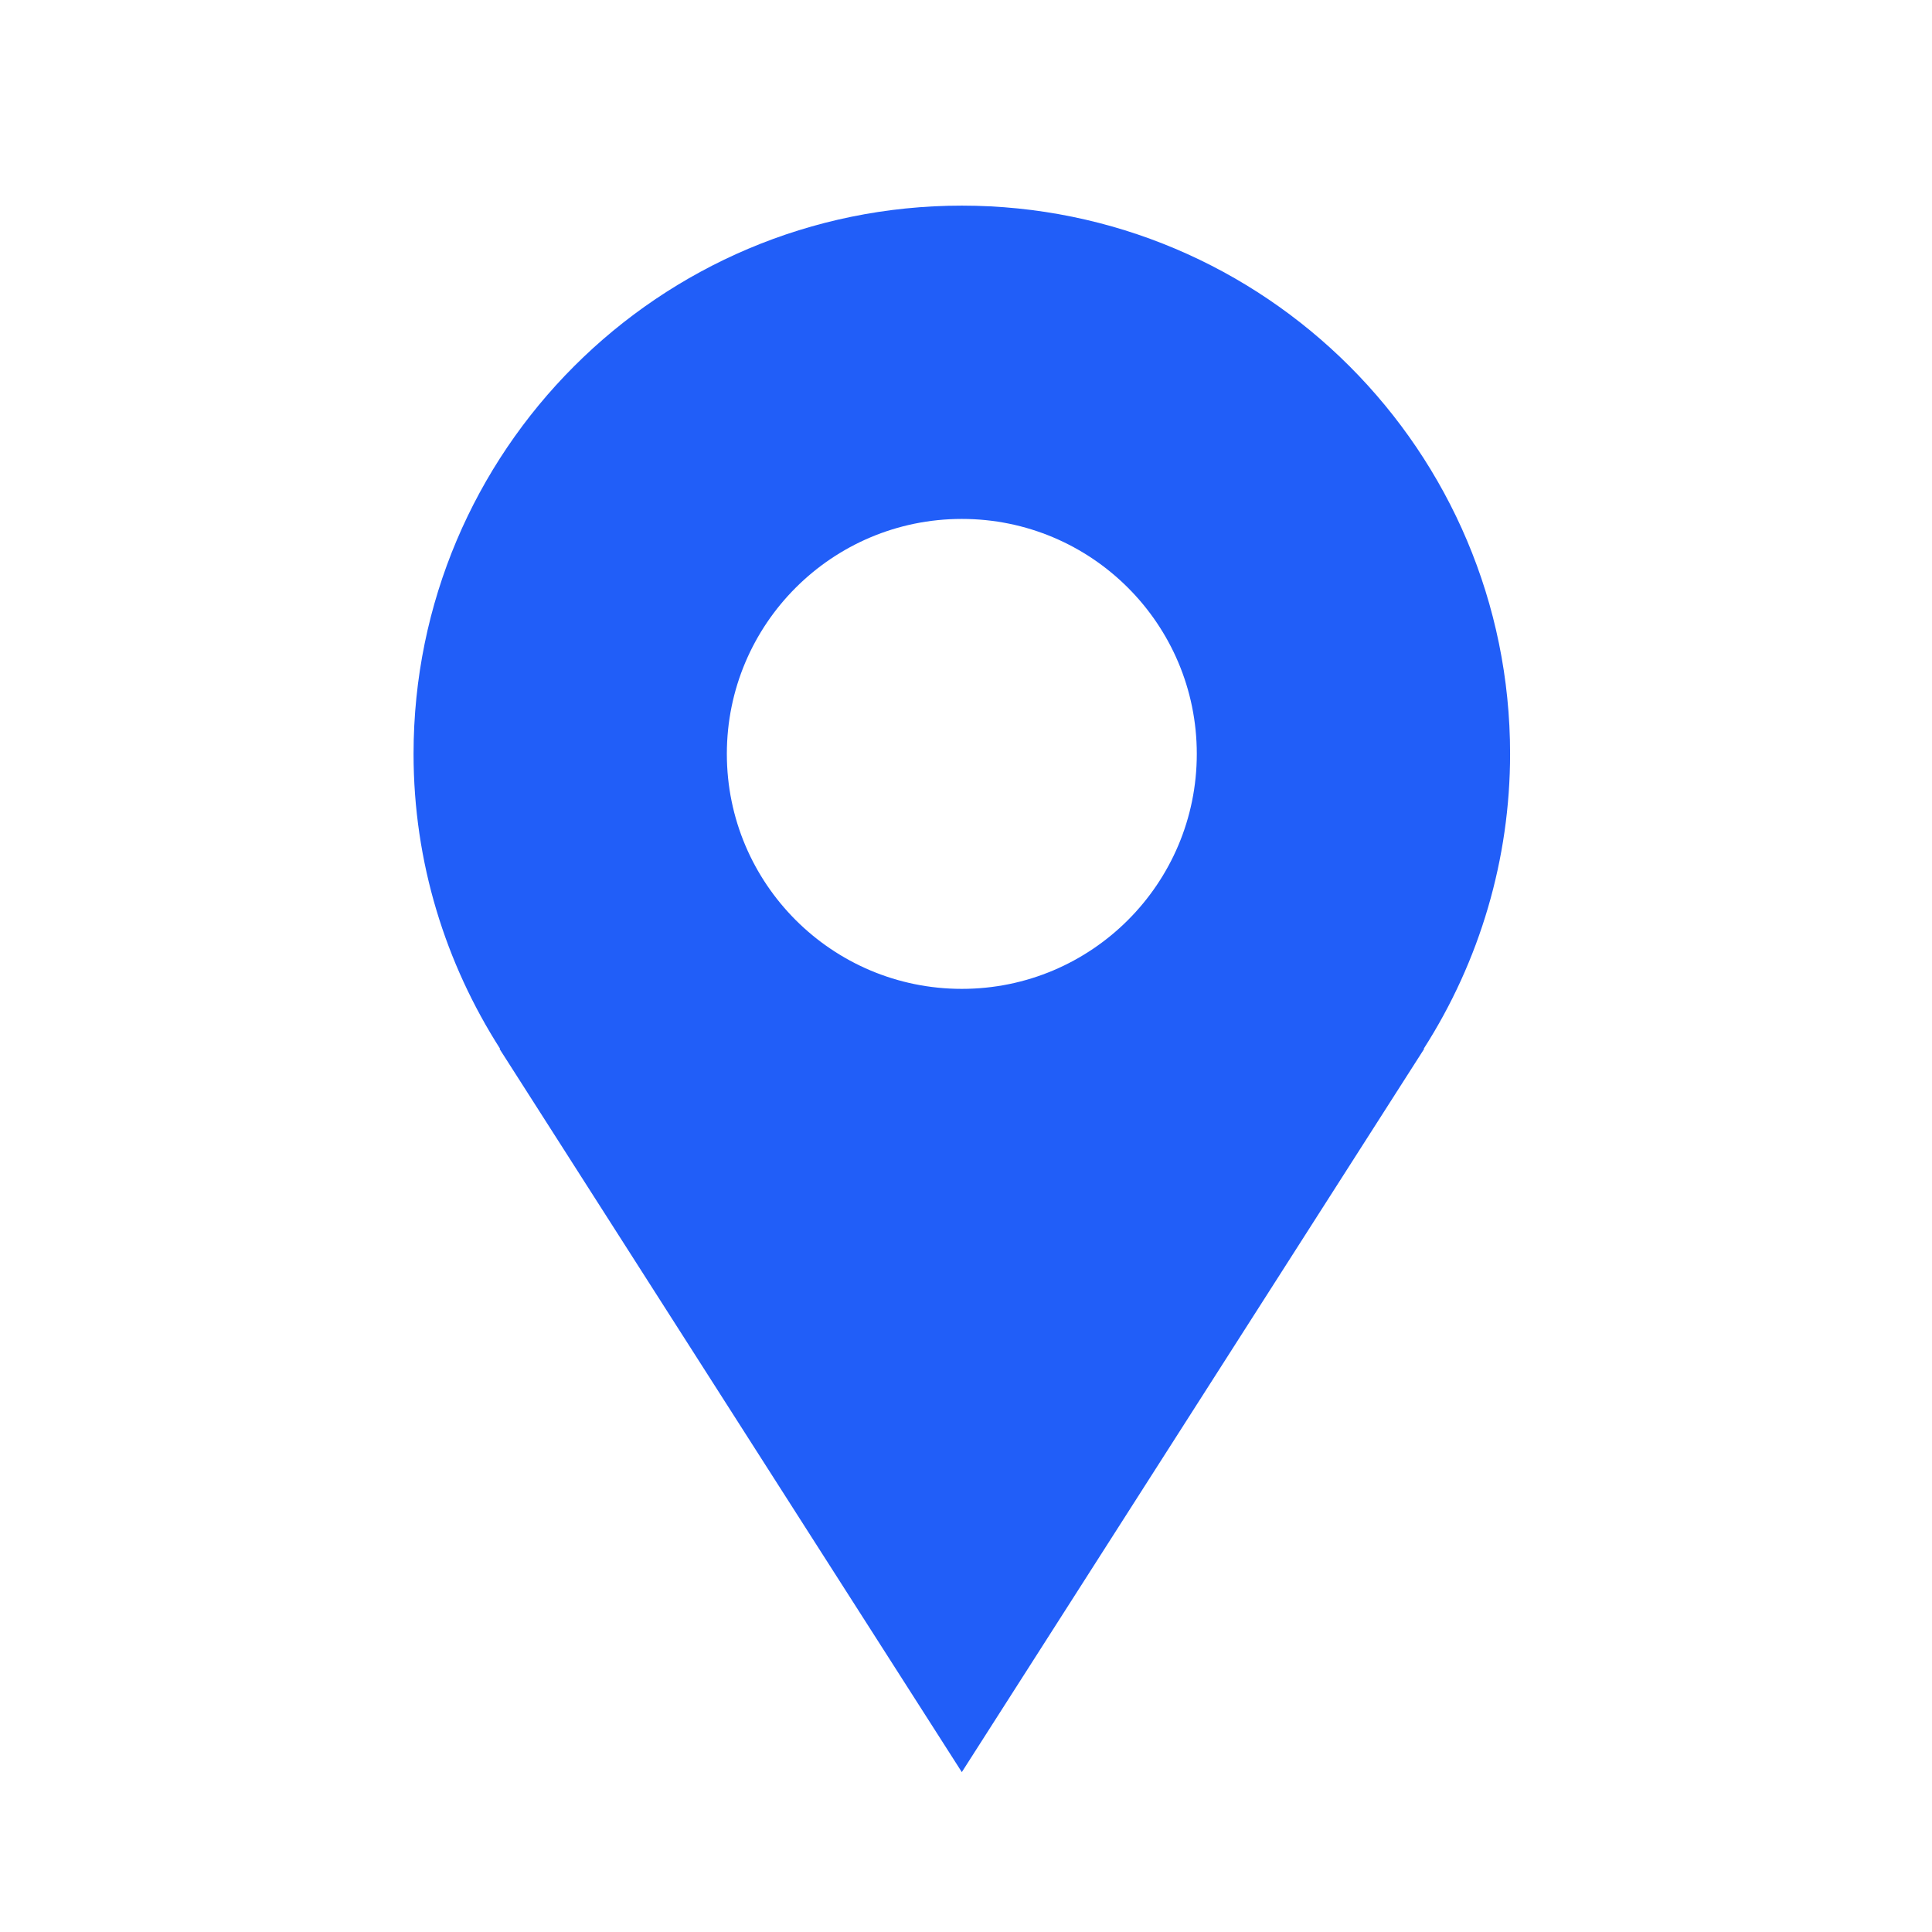
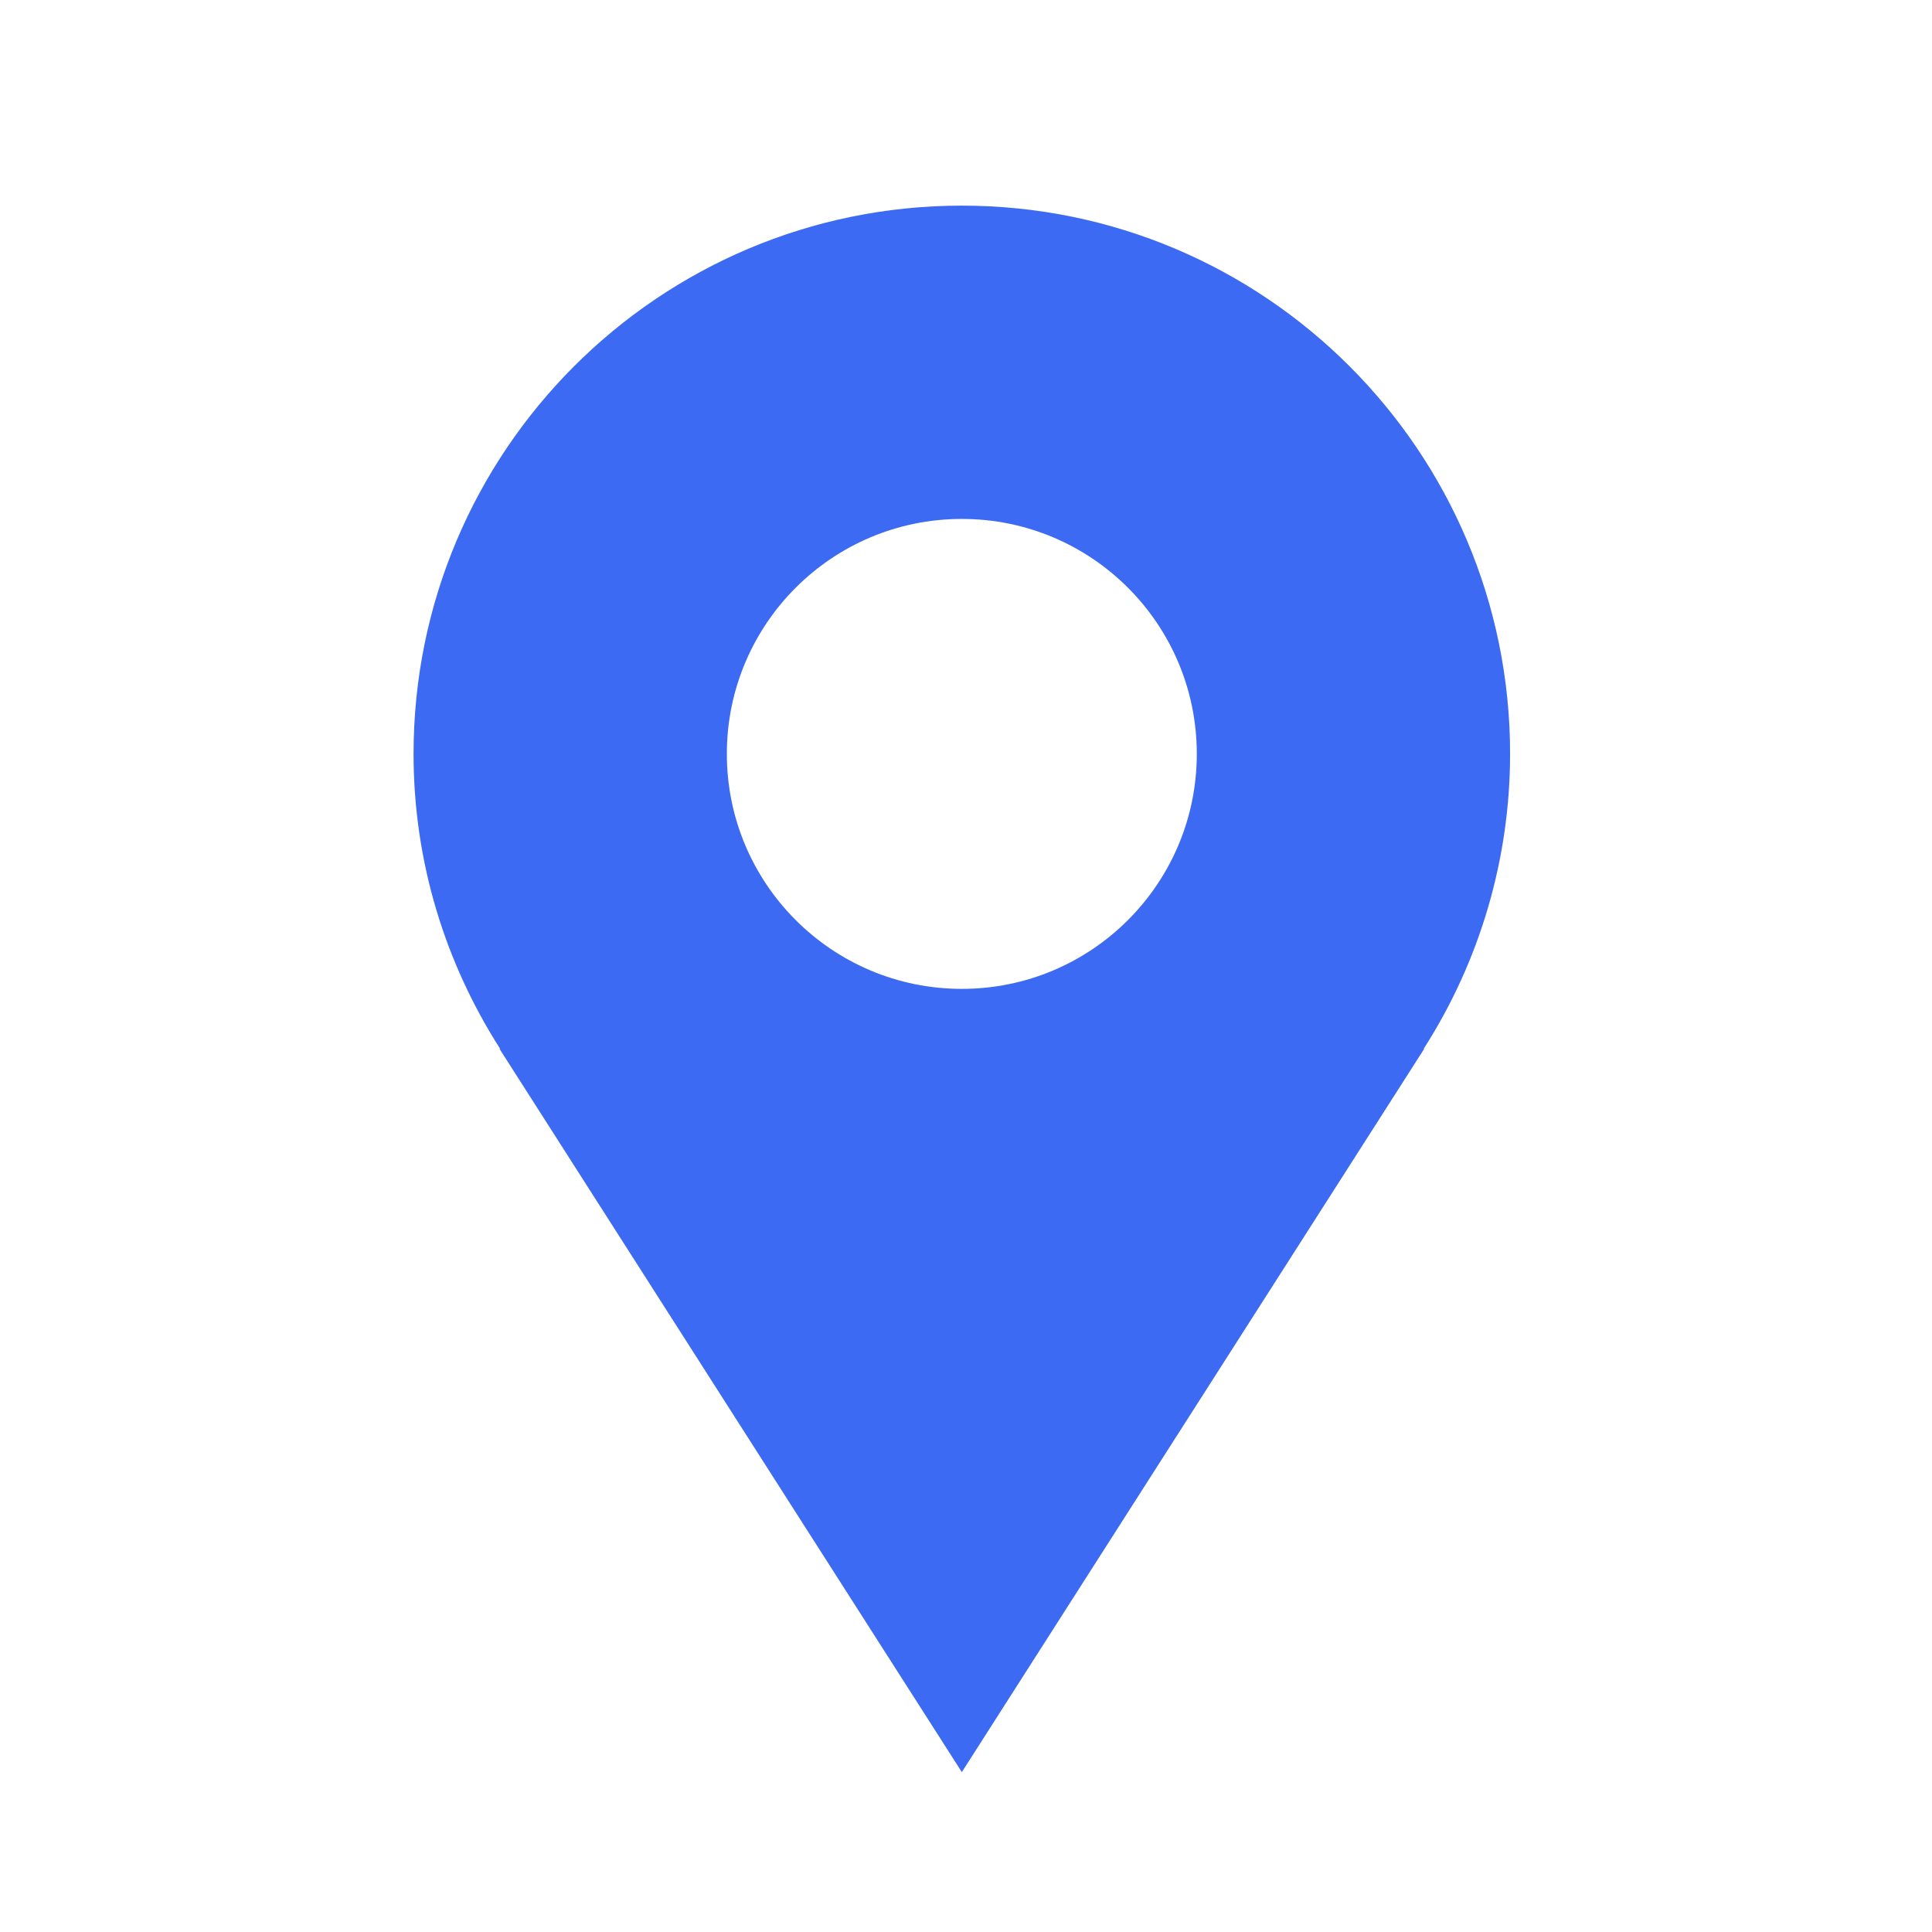
<svg xmlns="http://www.w3.org/2000/svg" width="37" height="37" fill="none">
-   <path d="M28.92 14.438a10.5 10.5 0 10-21 0c0 2.081.615 4.016 1.658 5.648h-.012c3.54 5.543 8.854 13.852 8.854 13.852l8.855-13.852h-.01a10.47 10.47 0 001.655-5.647zm-10.5 4.5a4.5 4.5 0 110-9 4.5 4.5 0 010 9z" fill="#215EF8" />
+   <path d="M28.92 14.438a10.5 10.5 0 10-21 0c0 2.081.615 4.016 1.658 5.648h-.012c3.54 5.543 8.854 13.852 8.854 13.852l8.855-13.852h-.01a10.47 10.47 0 001.655-5.647zm-10.5 4.5a4.5 4.5 0 110-9 4.5 4.5 0 010 9z" fill="#3D6AF2" />
</svg>
